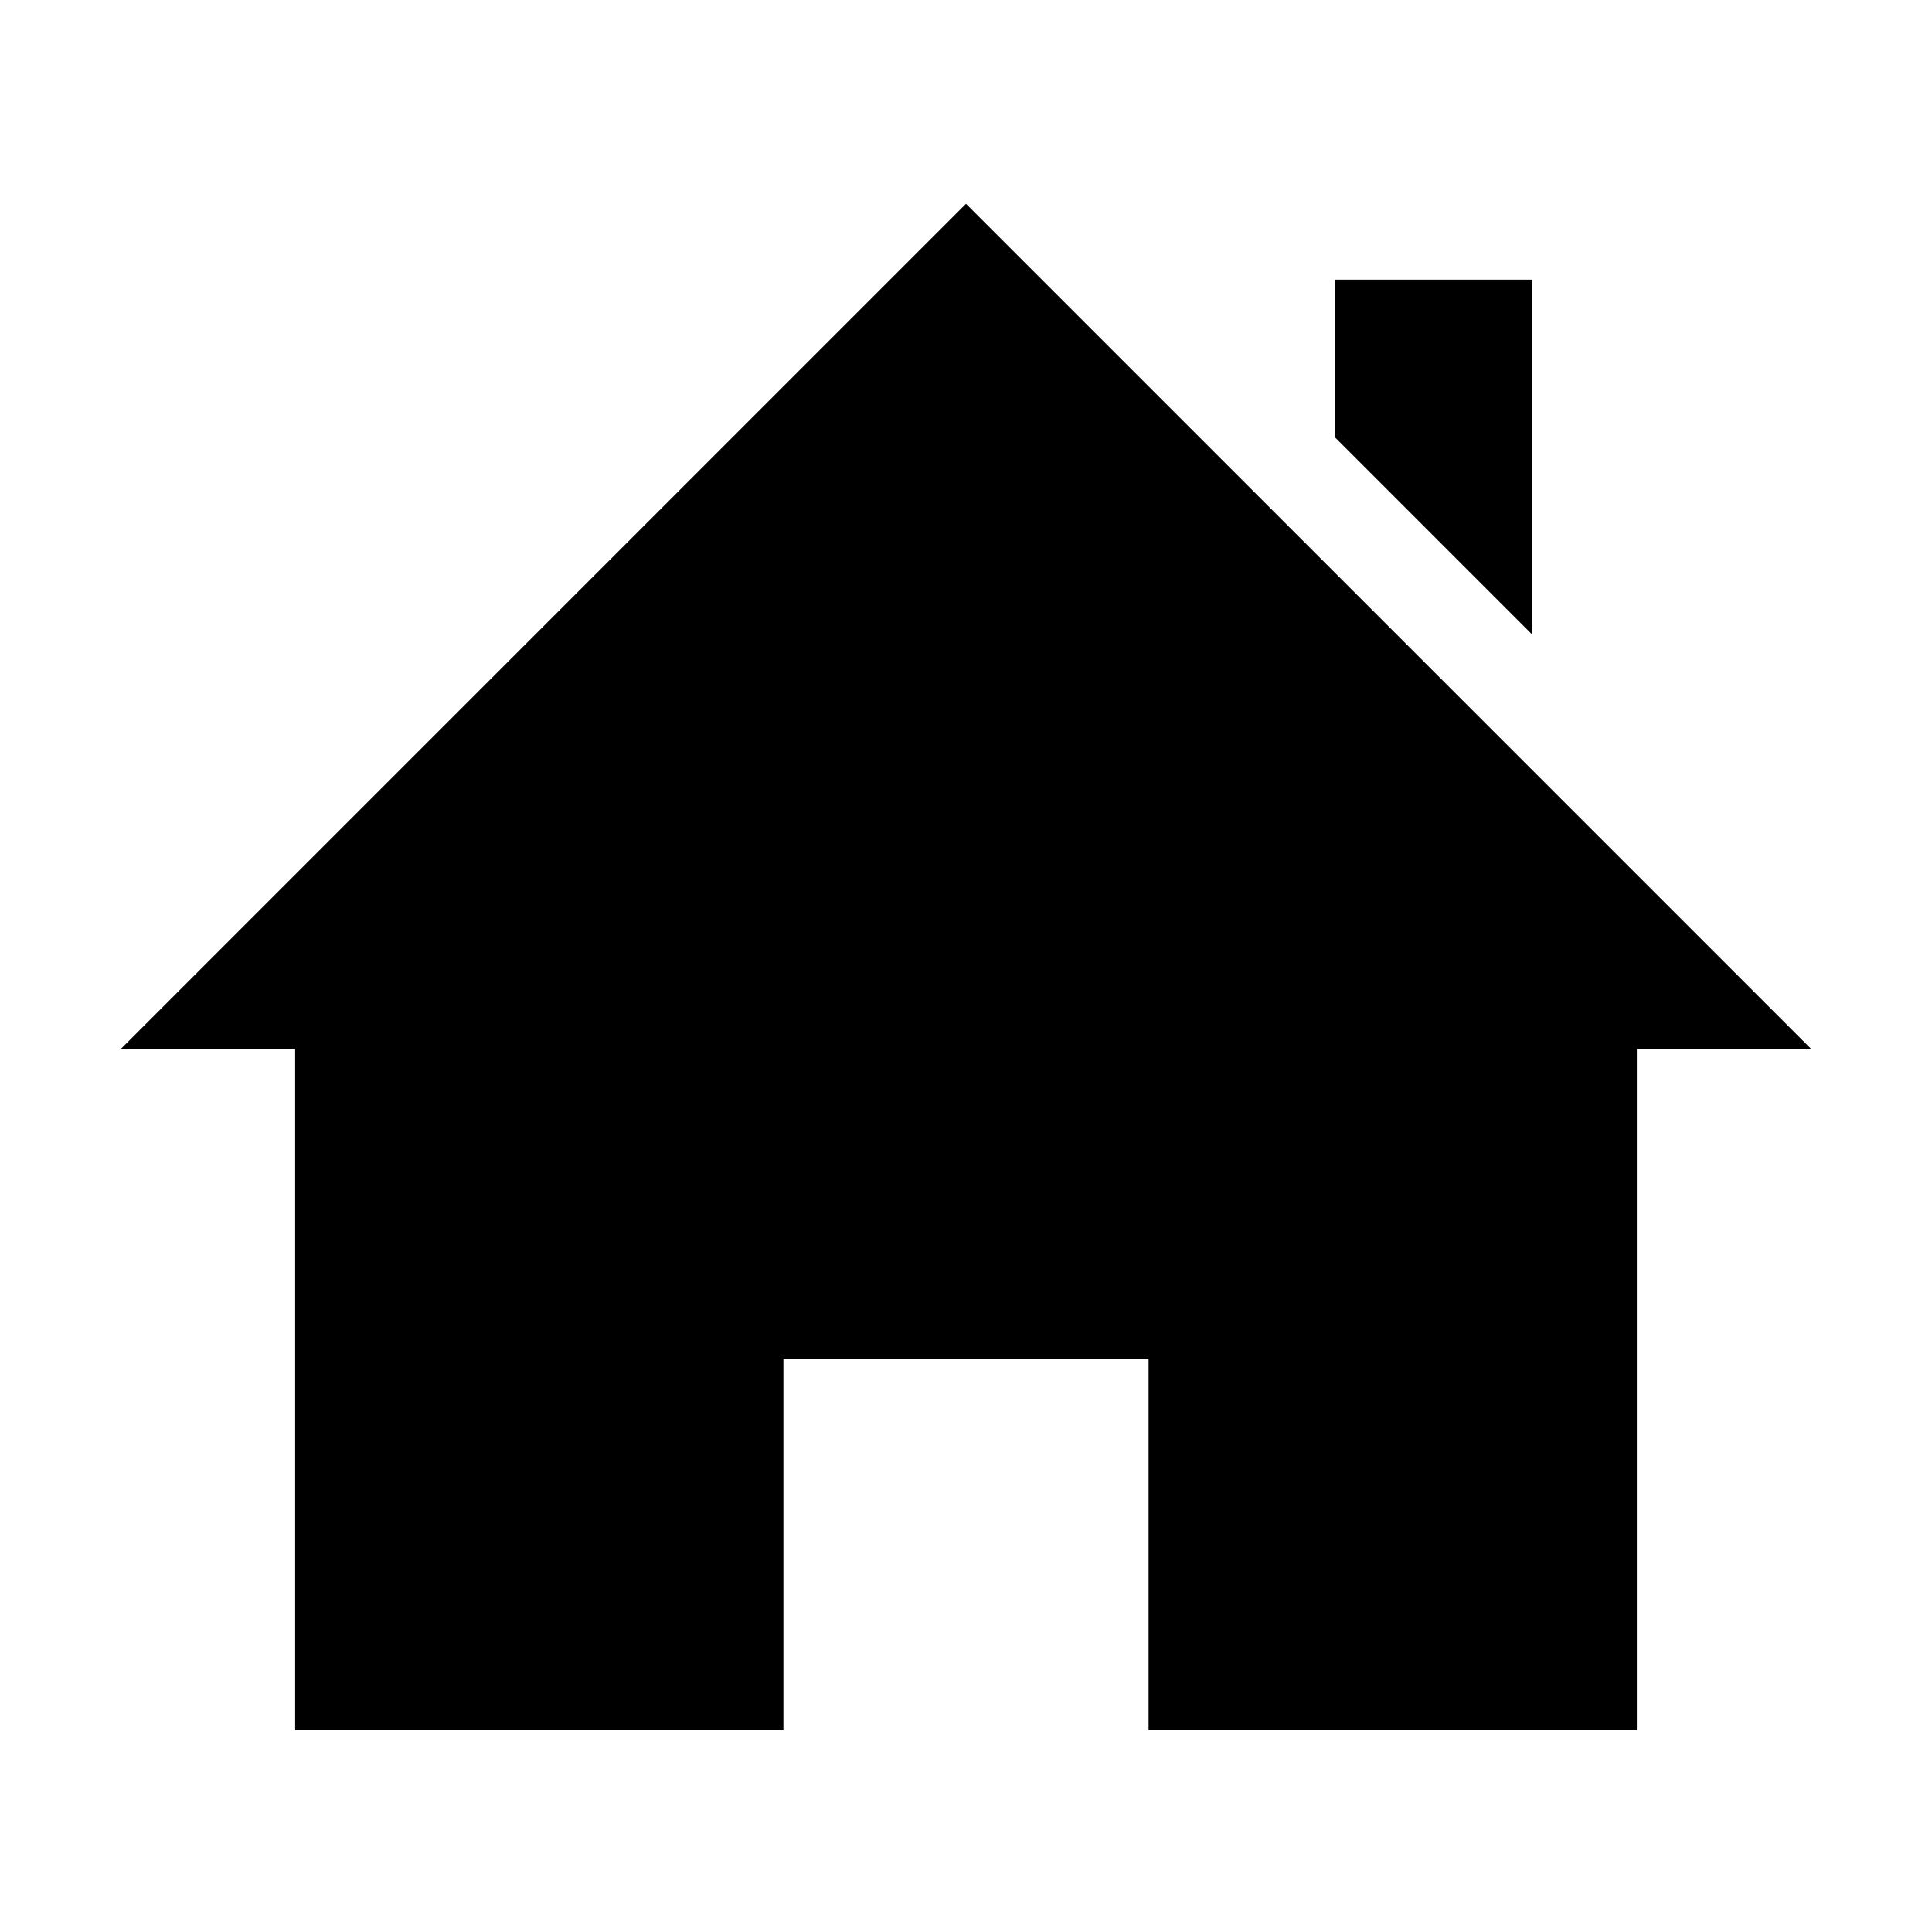
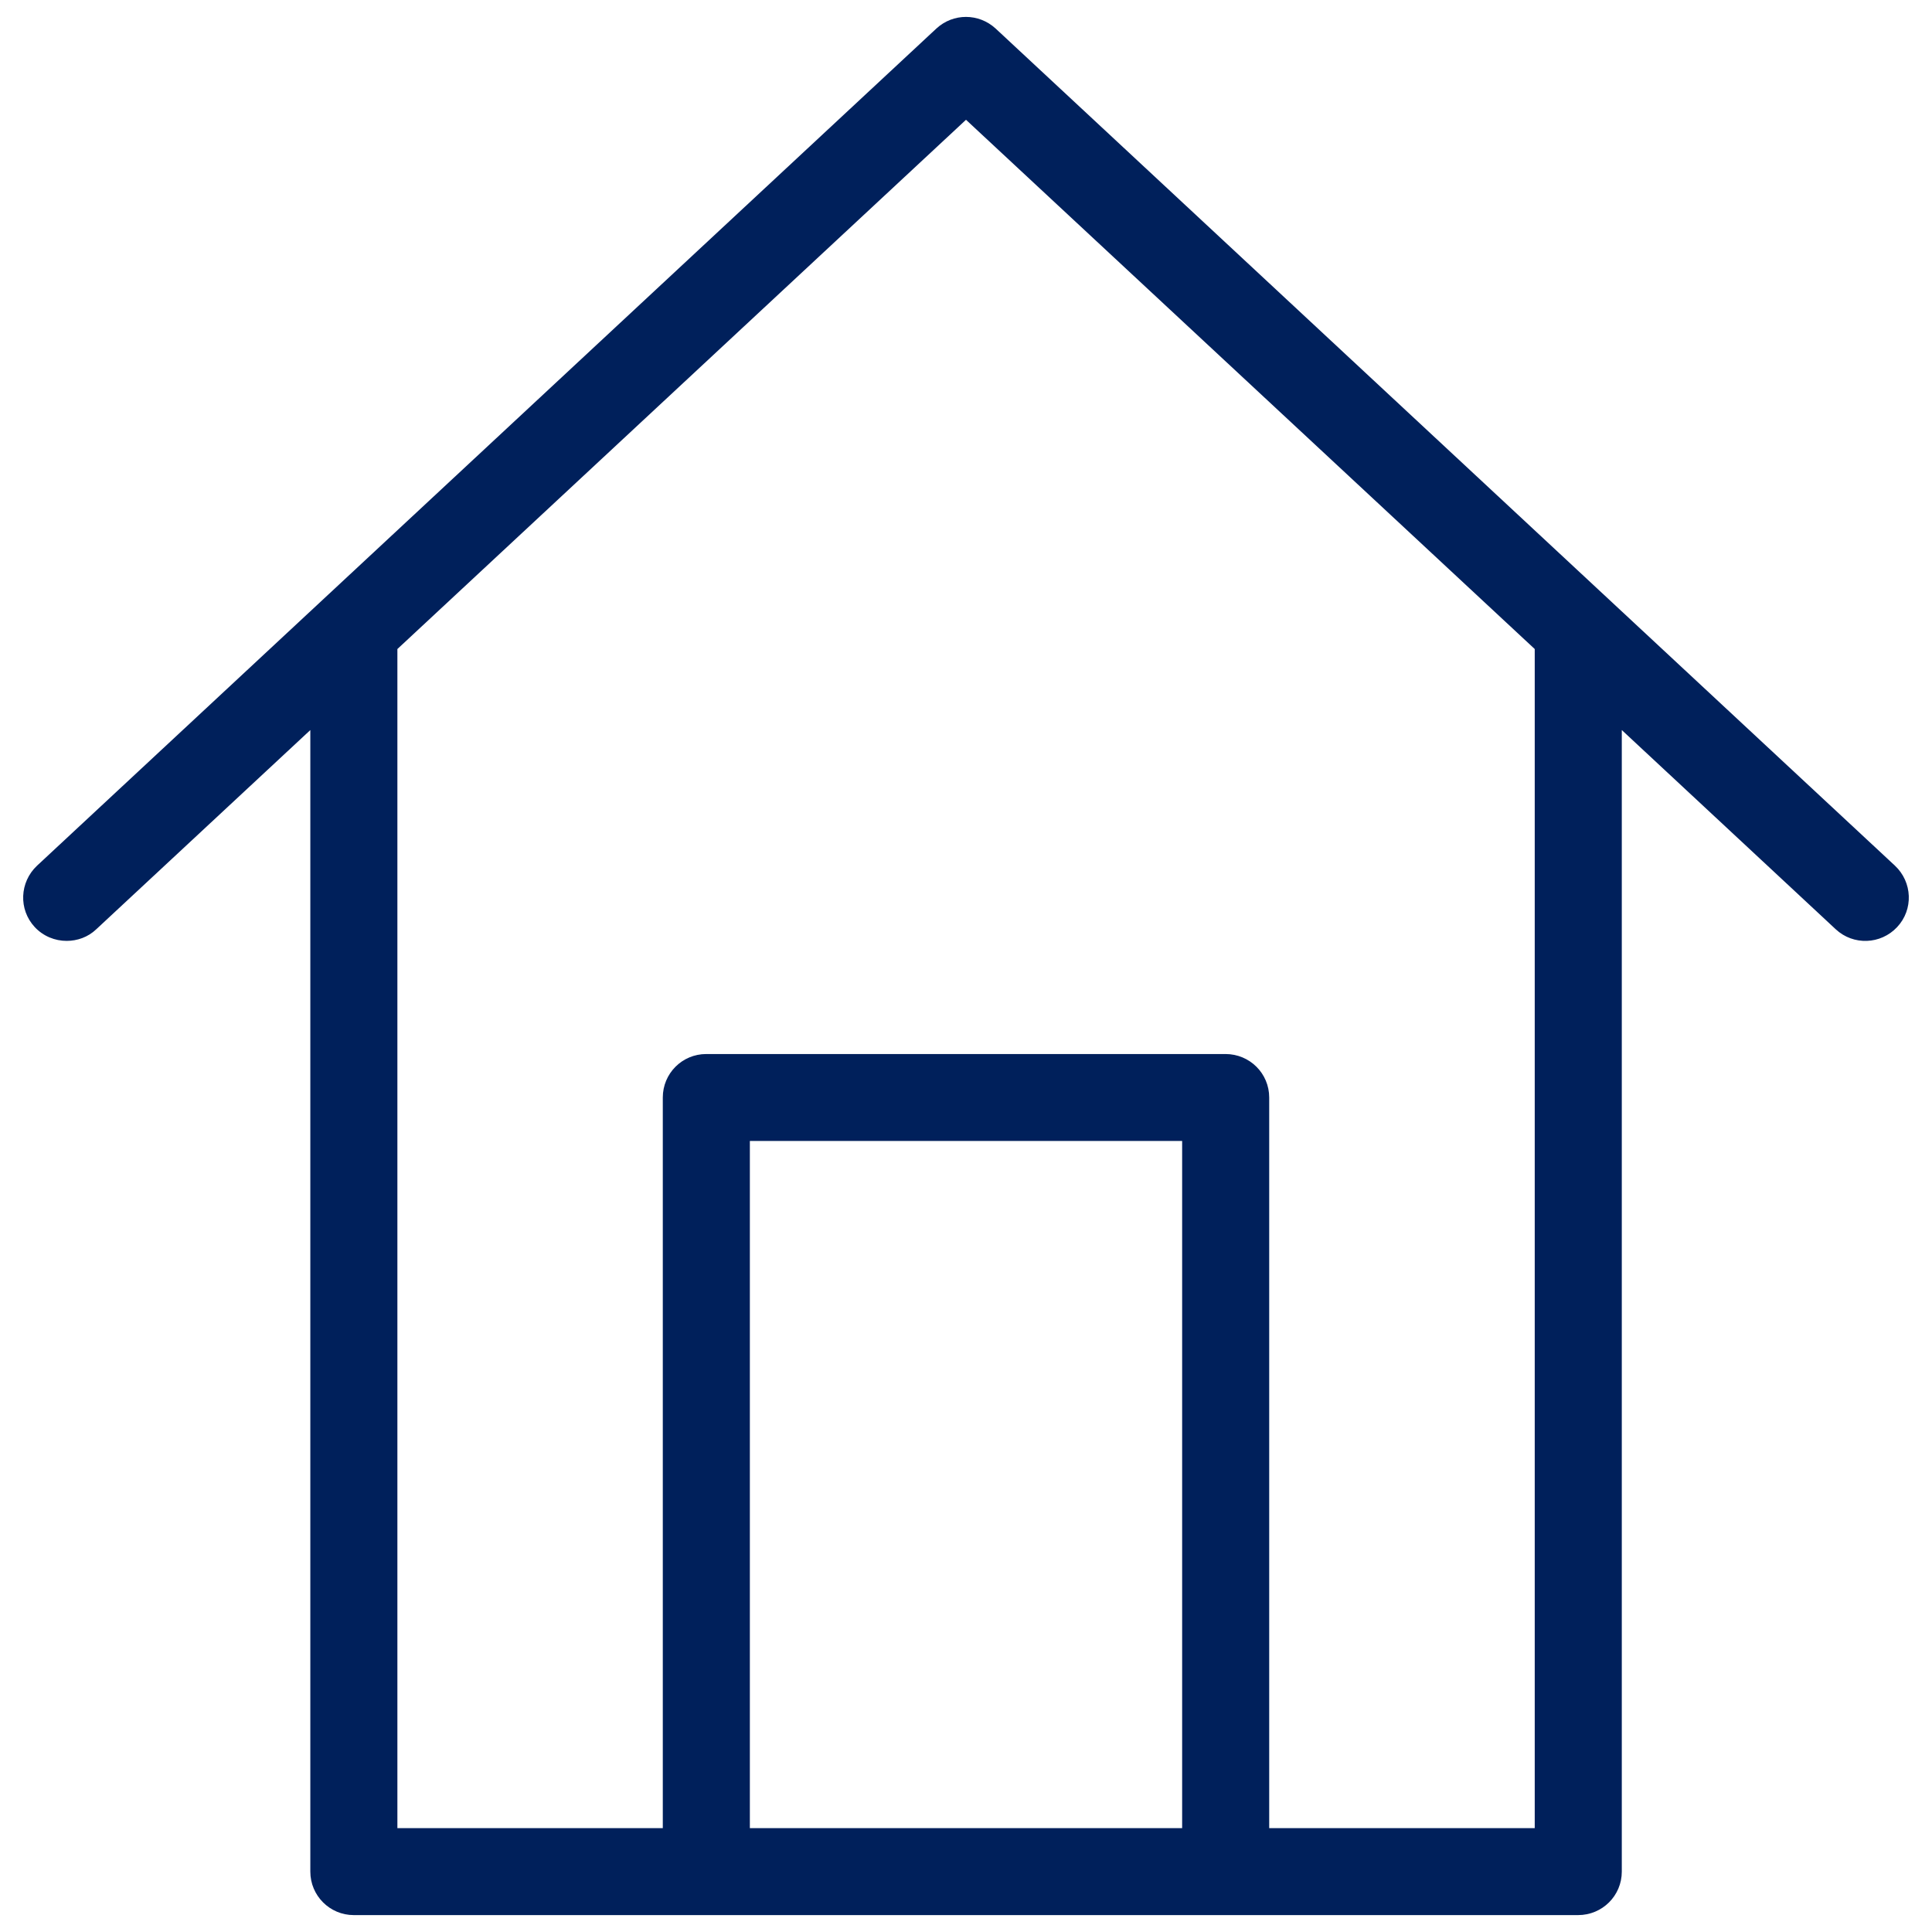
- <svg xmlns="http://www.w3.org/2000/svg" width="256px" height="256px" viewBox="0 0 256 256" version="1.1">
-   <defs />
-   <g id="Page-1" stroke="none" stroke-width="1" fill="none" fill-rule="evenodd">
-     <g id="home" fill="#000000" fill-rule="nonzero">
-       <path d="M216.893,139 L216.893,229.252 L152.194,229.252 L152.194,180.049 L103.806,180.049 L103.806,229.252 L39.107,229.252 L39.107,139 L16,139 L128,27 L240,139 L216.893,139 Z M203.029,84.087 L176.932,57.99 L176.932,37.058 L203.029,37.058 L203.029,84.087 Z" />
+ <svg xmlns="http://www.w3.org/2000/svg" width="16px" height="16px" viewBox="0 0 16 16" version="1.1">
+   <g id="Icons" stroke="none" stroke-width="1" fill="none" fill-rule="evenodd">
+     <g id="Icon/home" fill="#00205B">
+       <path d="M12.71,15.14 L10.511,15.14 L10.511,9.089 C10.511,8.89 10.35,8.729 10.149,8.729 L5.849,8.729 C5.649,8.729 5.489,8.89 5.489,9.089 L5.489,15.14 L3.291,15.14 L3.291,5.375 L8,0.992 L12.71,5.375 L12.71,15.14 Z M6.21,15.14 L9.79,15.14 L9.79,9.449 L6.21,9.449 L6.21,15.14 Z M15.693,7.169 L8.245,0.236 C8.105,0.108 7.894,0.108 7.755,0.236 L0.307,7.169 C0.162,7.305 0.152,7.532 0.288,7.678 C0.359,7.754 0.456,7.792 0.552,7.792 C0.64,7.792 0.729,7.761 0.797,7.696 L2.57,6.046 L2.57,15.5 C2.57,15.699 2.731,15.86 2.93,15.86 L13.069,15.86 C13.27,15.86 13.431,15.699 13.431,15.5 L13.431,6.046 L15.203,7.696 C15.348,7.831 15.575,7.823 15.711,7.678 C15.848,7.532 15.838,7.305 15.693,7.169 L15.693,7.169 Z" id="Icon-Color" />
    </g>
  </g>
</svg>
